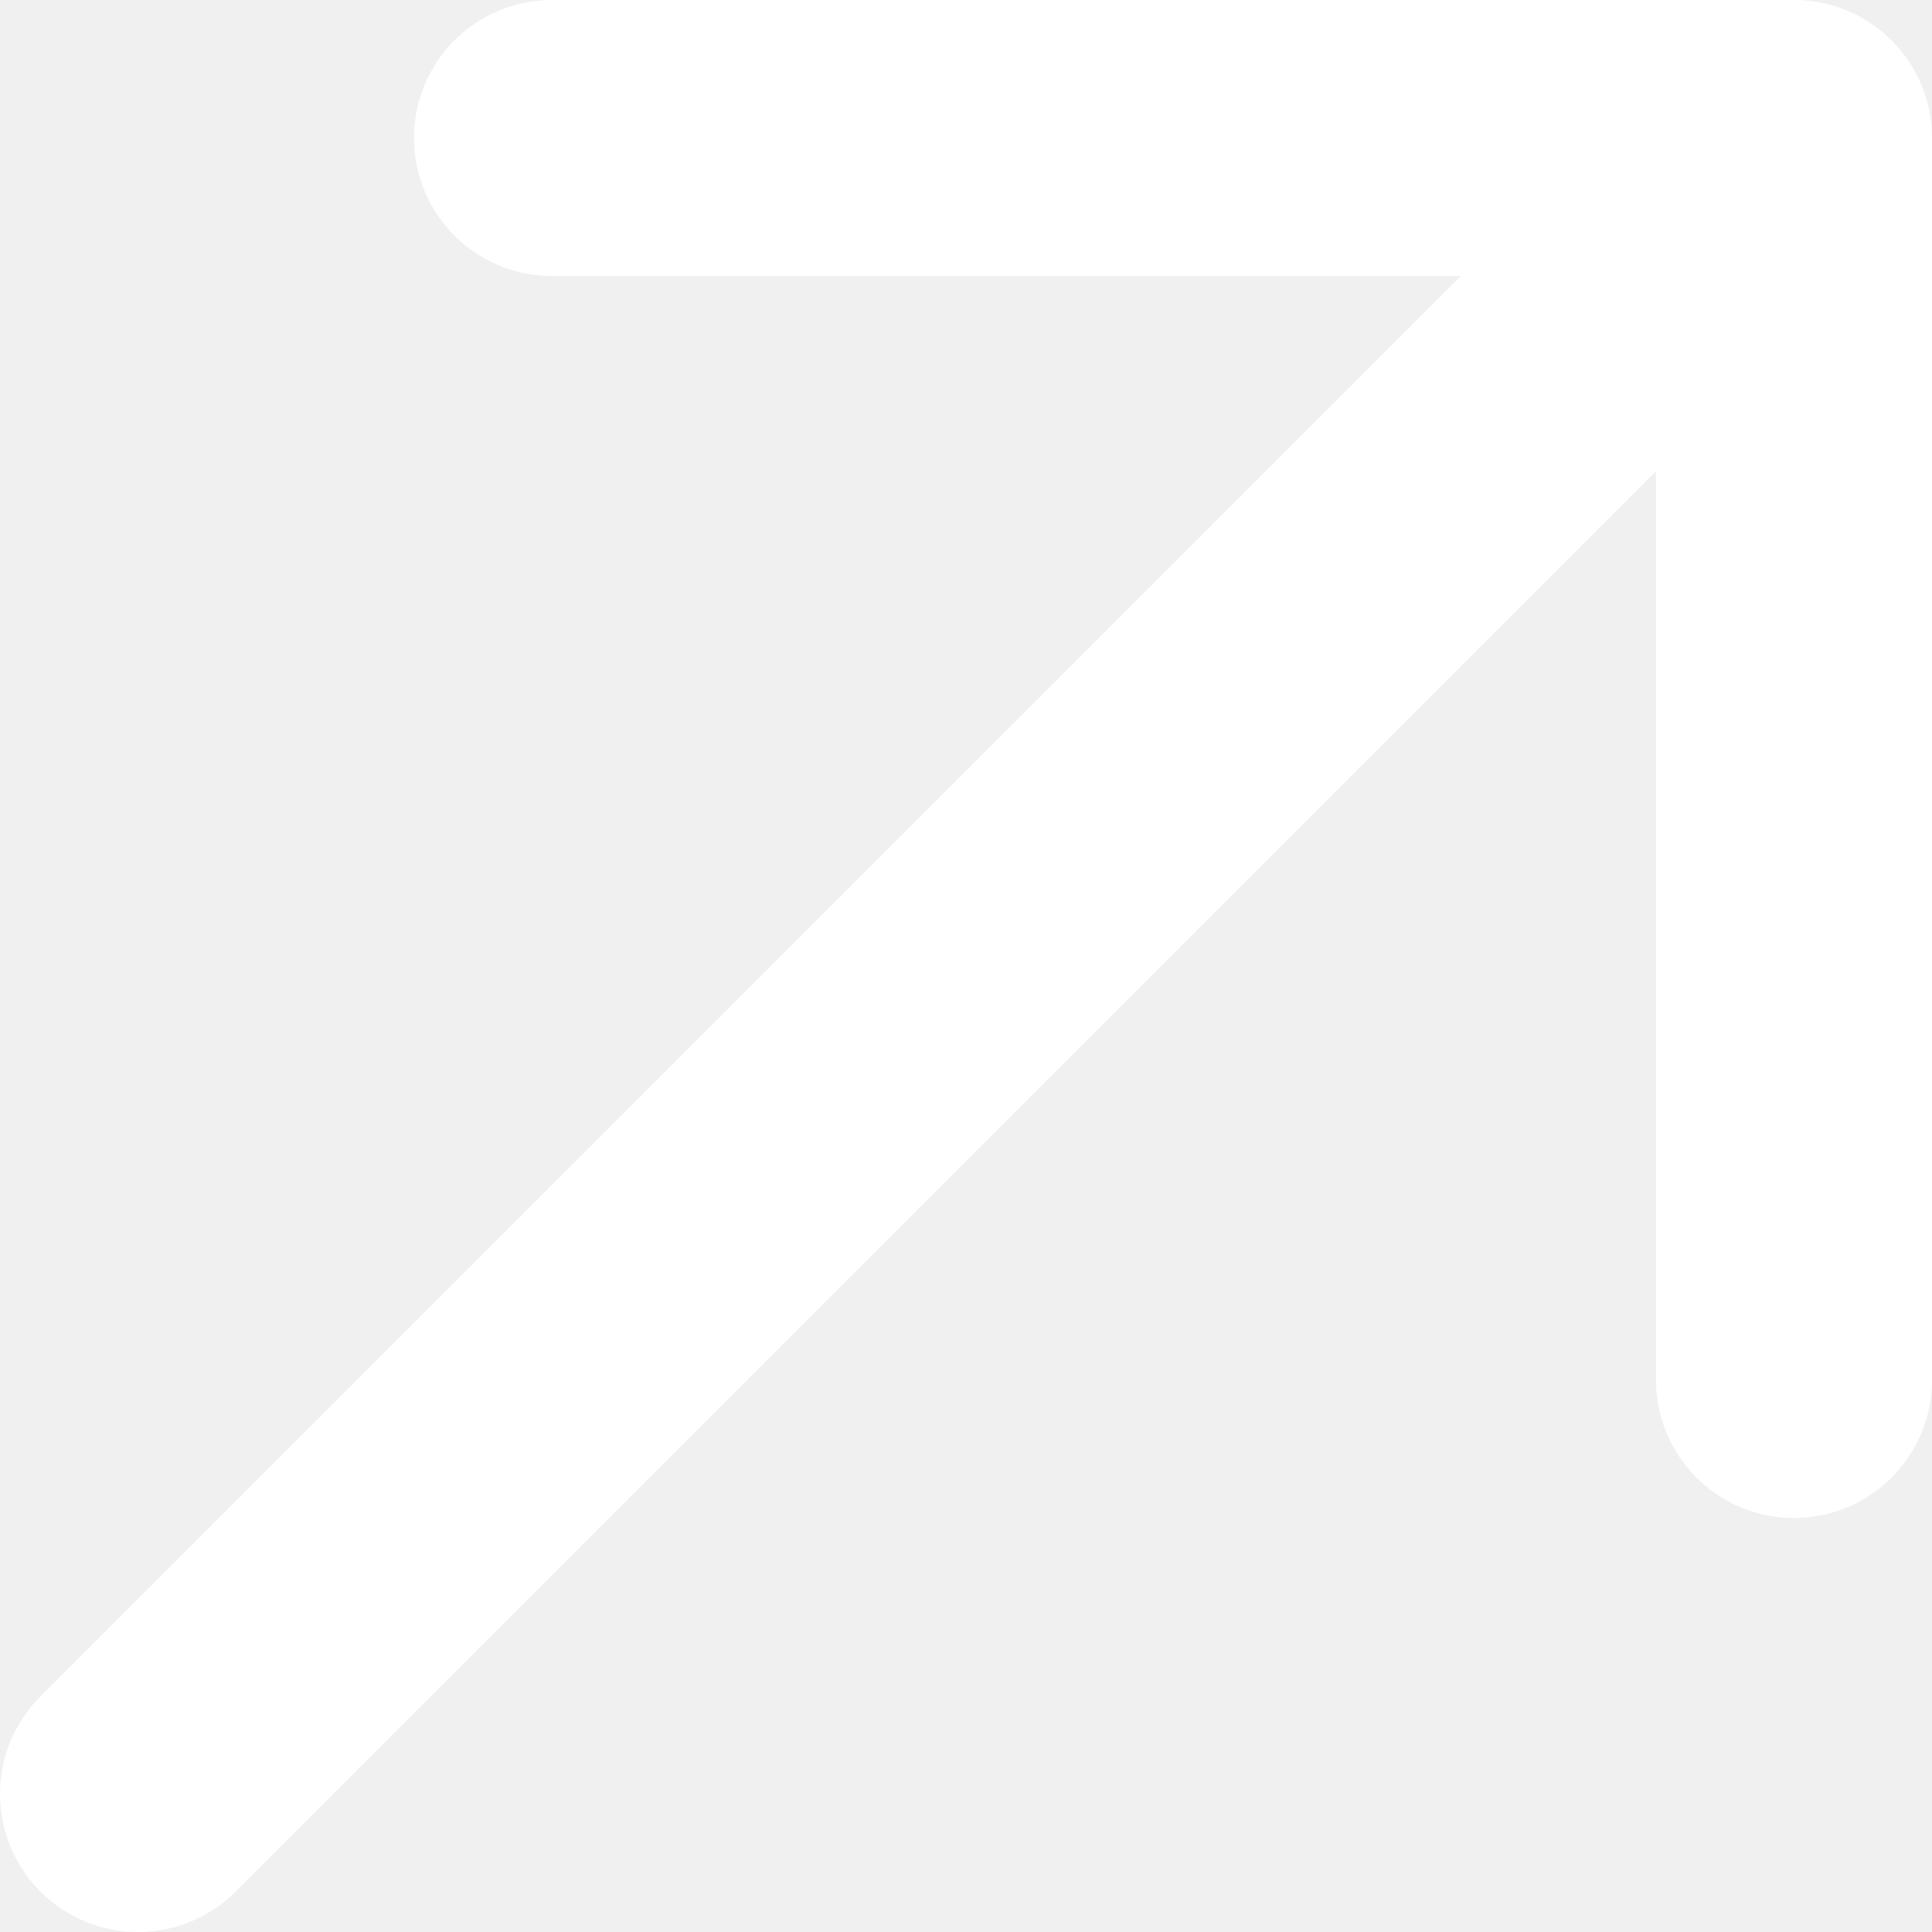
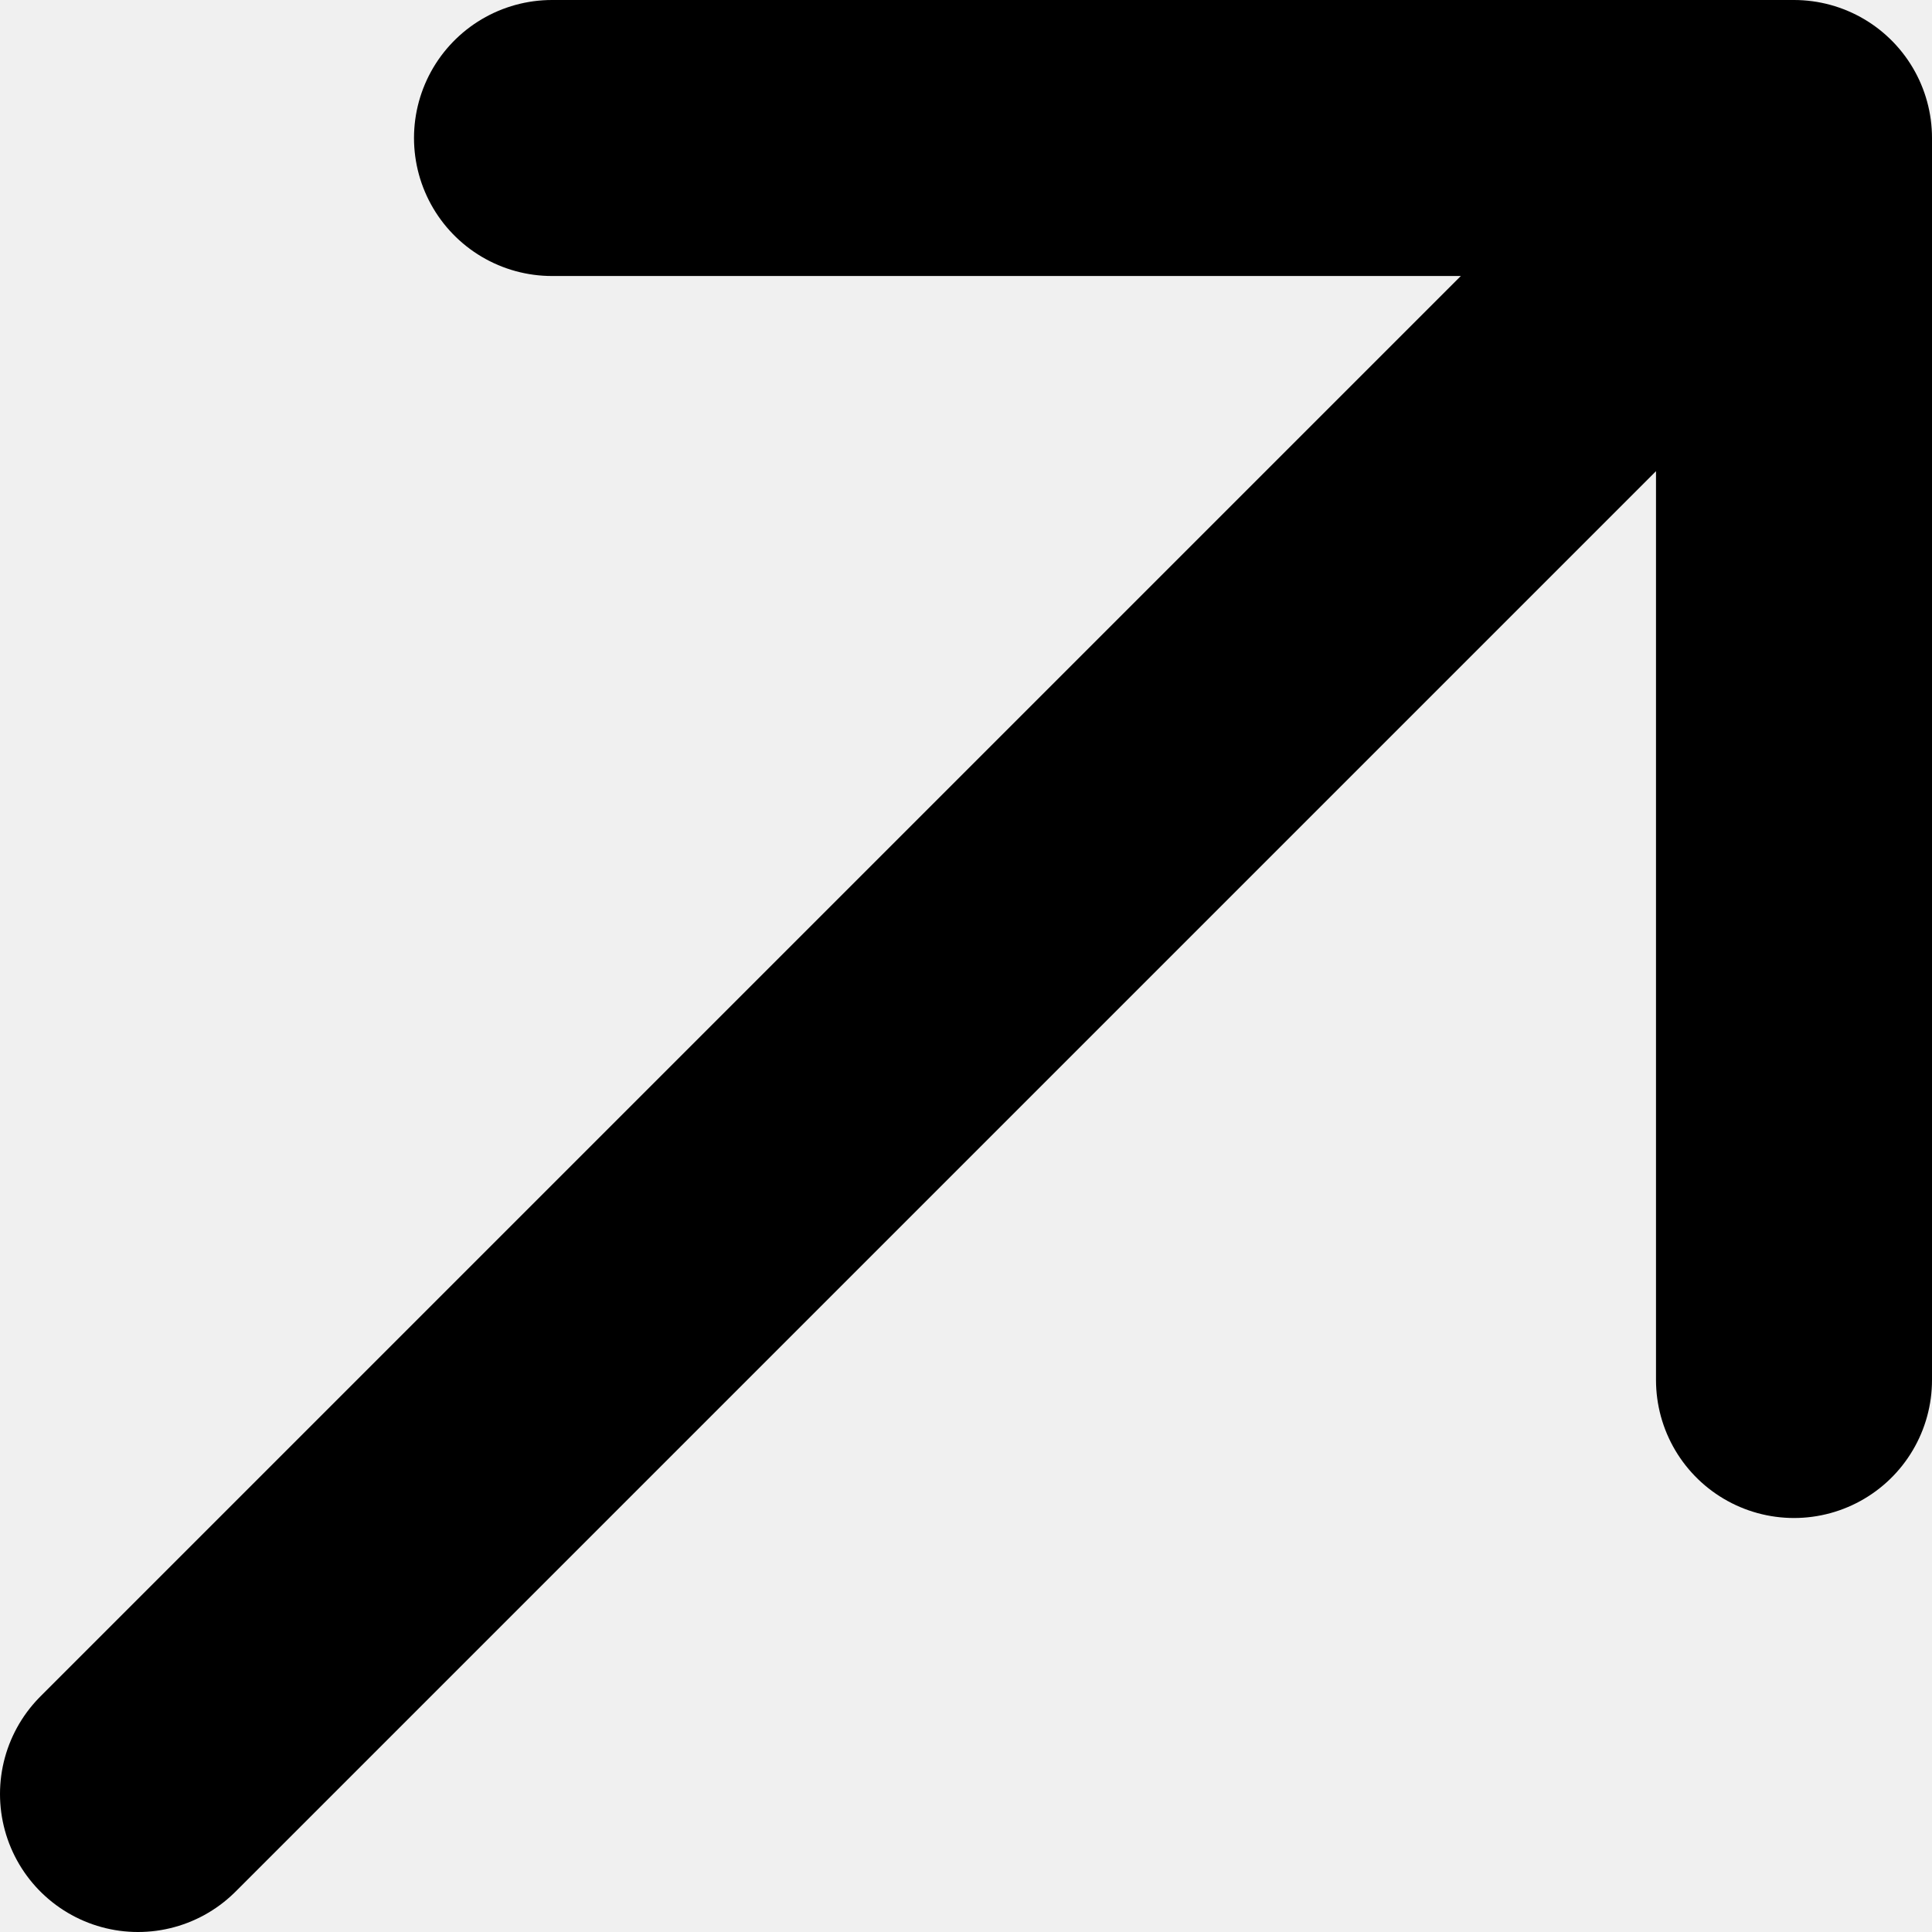
<svg xmlns="http://www.w3.org/2000/svg" width="14" height="14" viewBox="0 0 14 14" fill="none">
  <g clip-path="url(#clip0_156_174)">
-     <path d="M1 13L13 1M13 1H4M13 1V10" stroke="white" stroke-width="2" stroke-linecap="round" stroke-linejoin="round" />
+     <path d="M1 13L13 1M13 1H4M13 1V10" stroke="currentColor" stroke-width="2" stroke-linecap="round" stroke-linejoin="round" />
  </g>
  <defs>
    <clipPath id="clip0_156_174">
      <rect width="14" height="14" fill="white" />
    </clipPath>
  </defs>
</svg>
